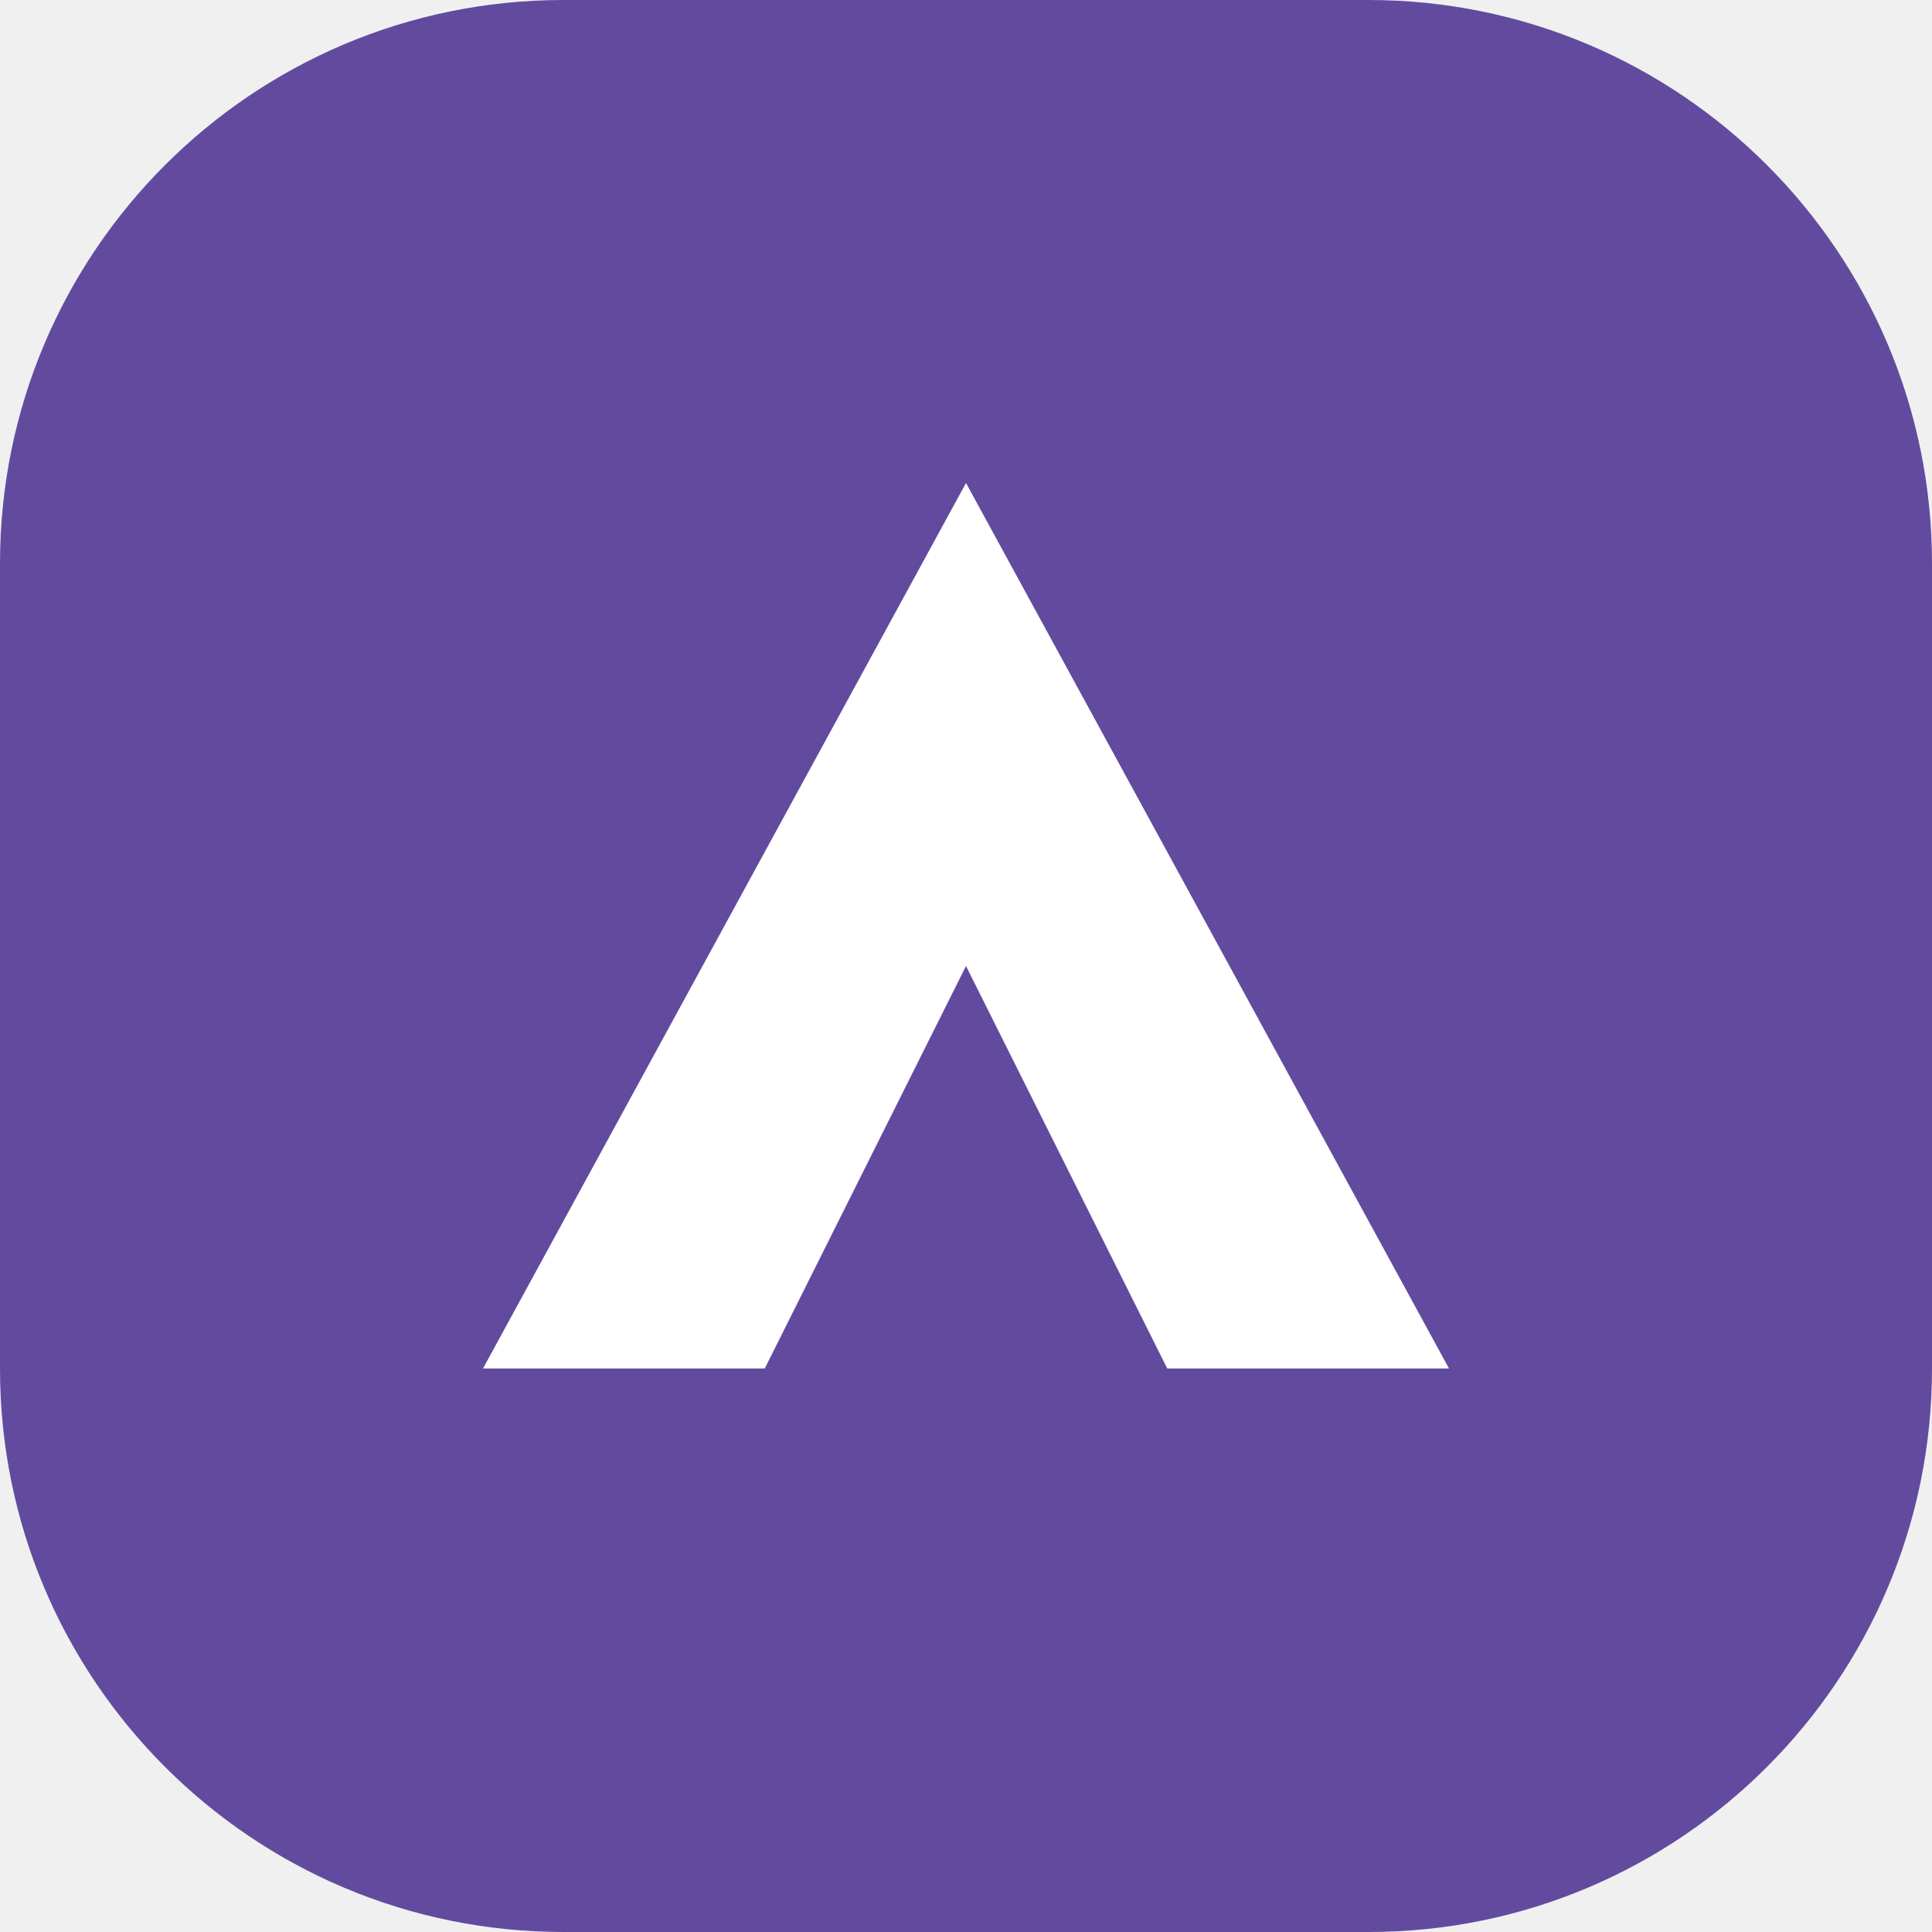
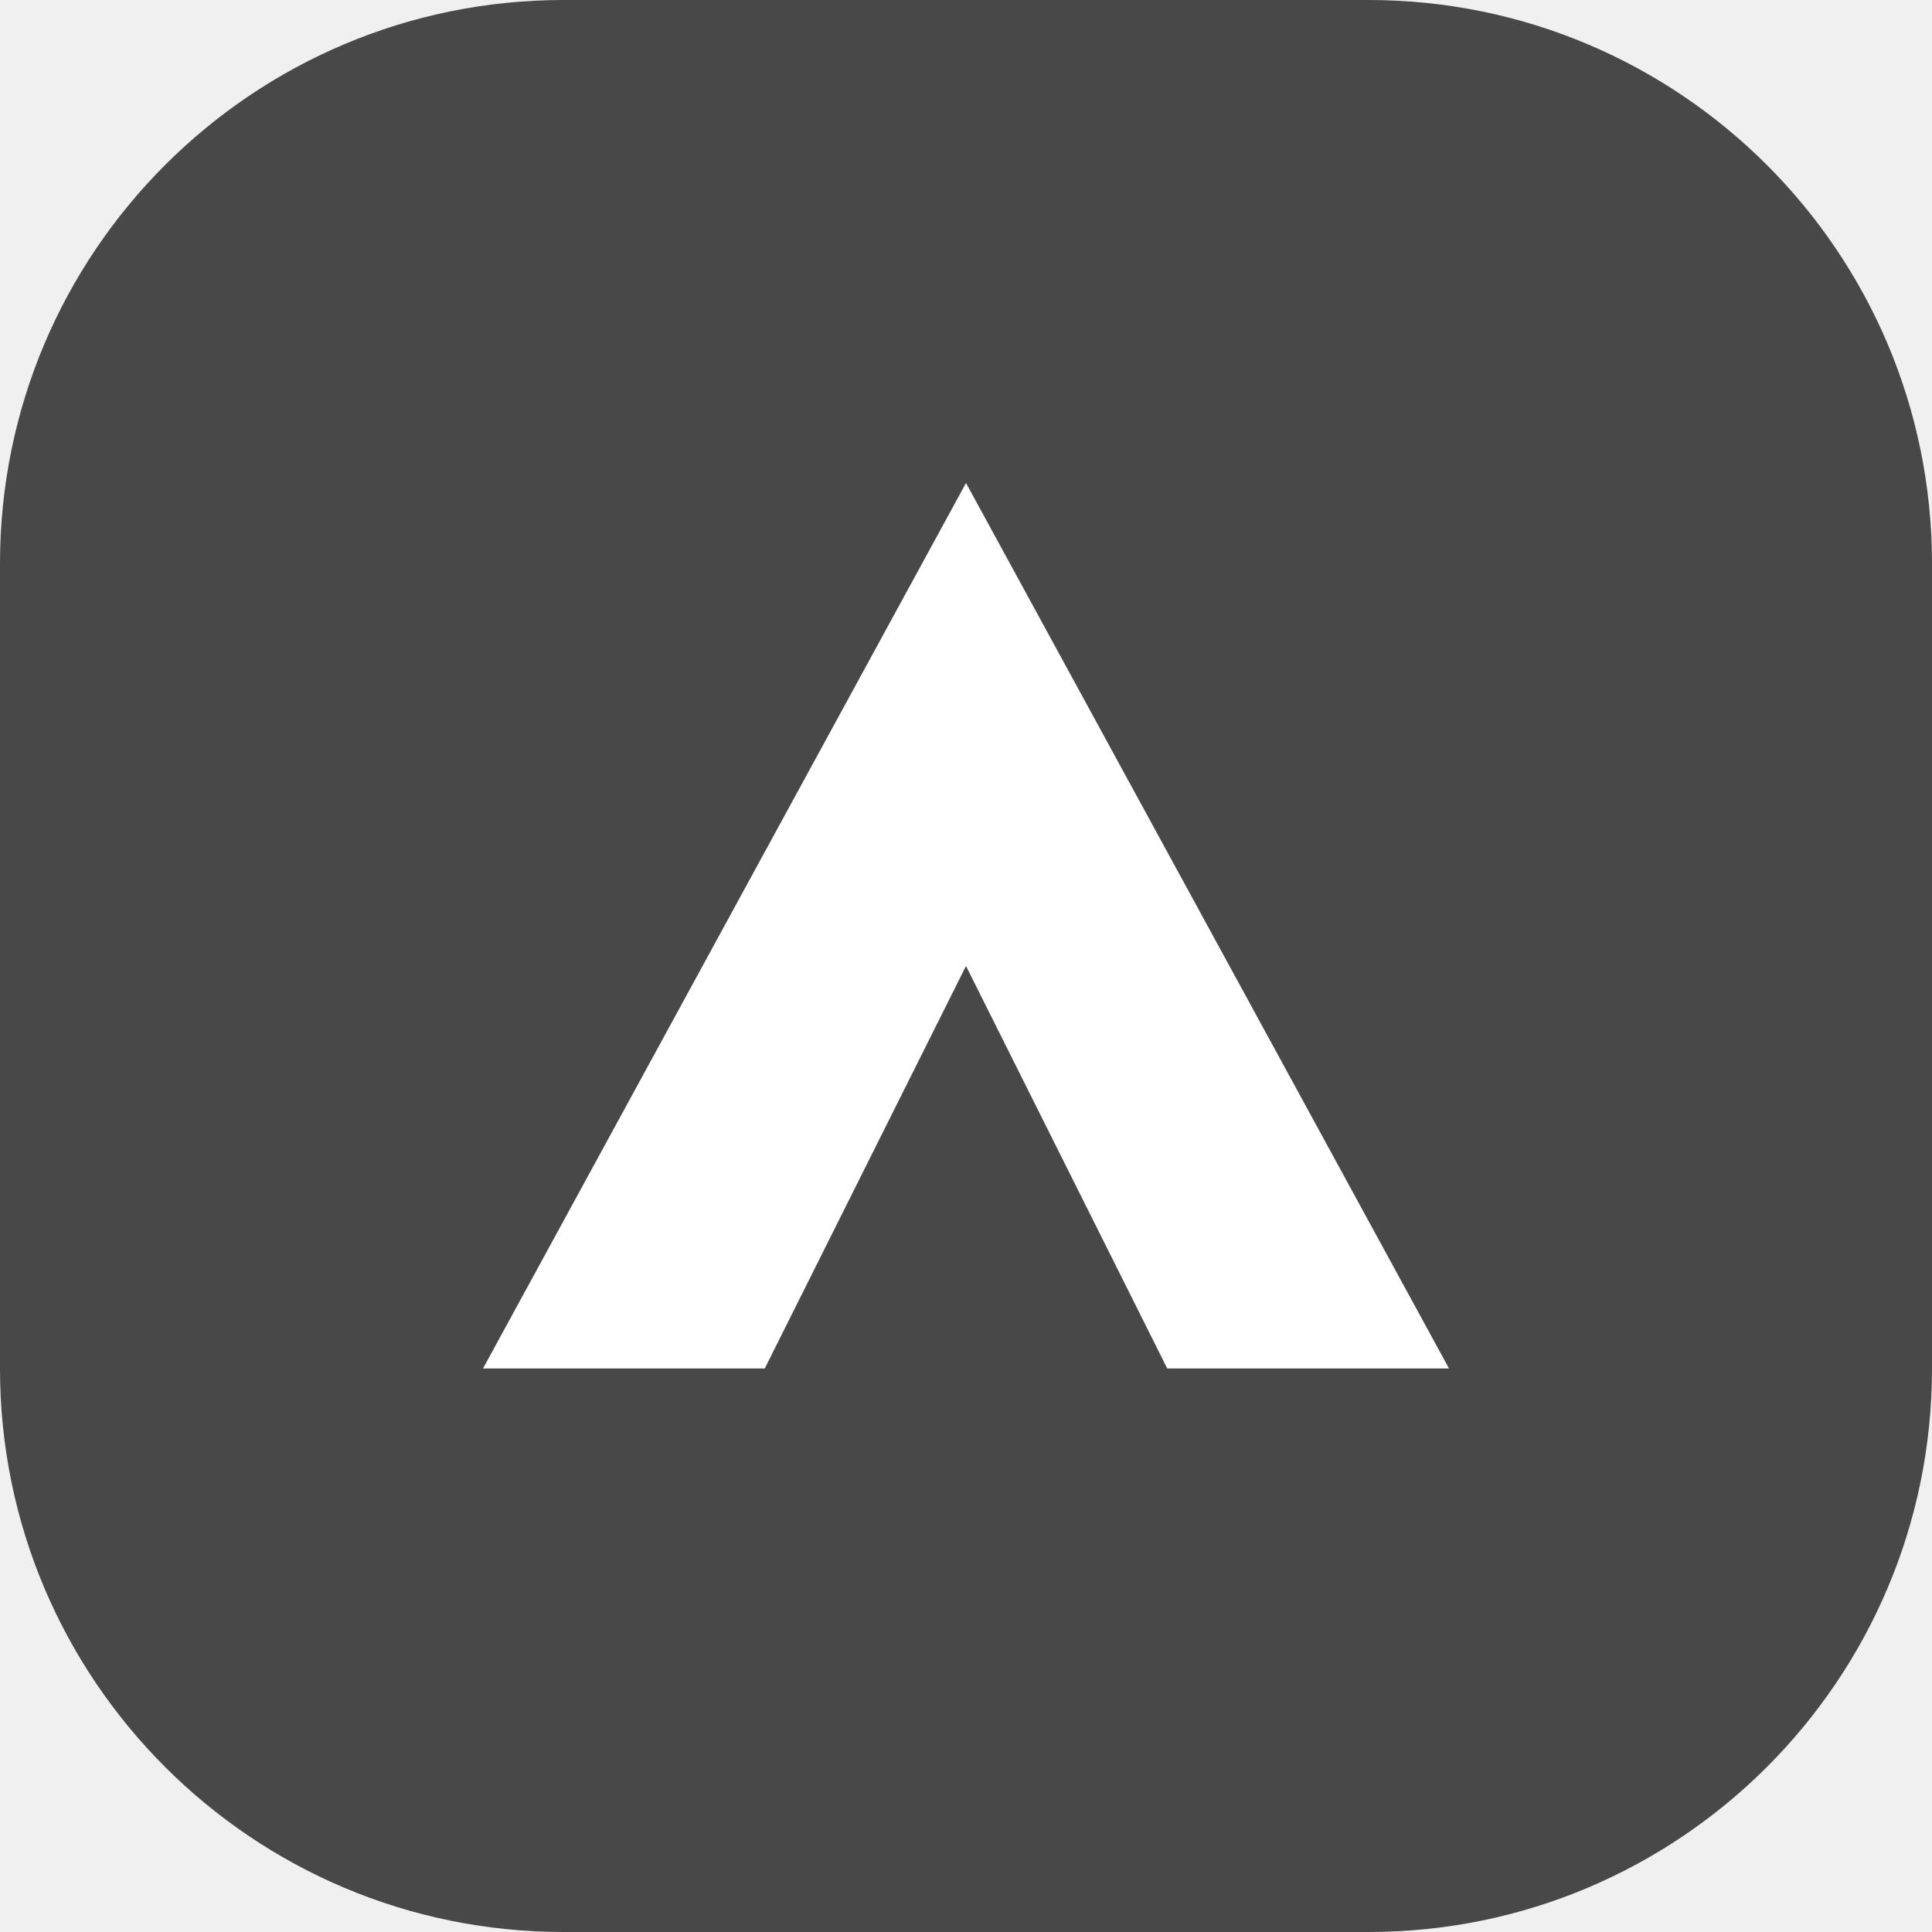
<svg xmlns="http://www.w3.org/2000/svg" width="48" height="48" viewBox="0 0 48 48">
-   <rect width="48" height="48" rx="14" fill="#624b9f" />
+   <rect width="48" height="48" rx="14" fill="#484848" />
  <path d="M12 34 24 12l12 22h-7l-5-10-5 10Z" fill="white" />
</svg>
